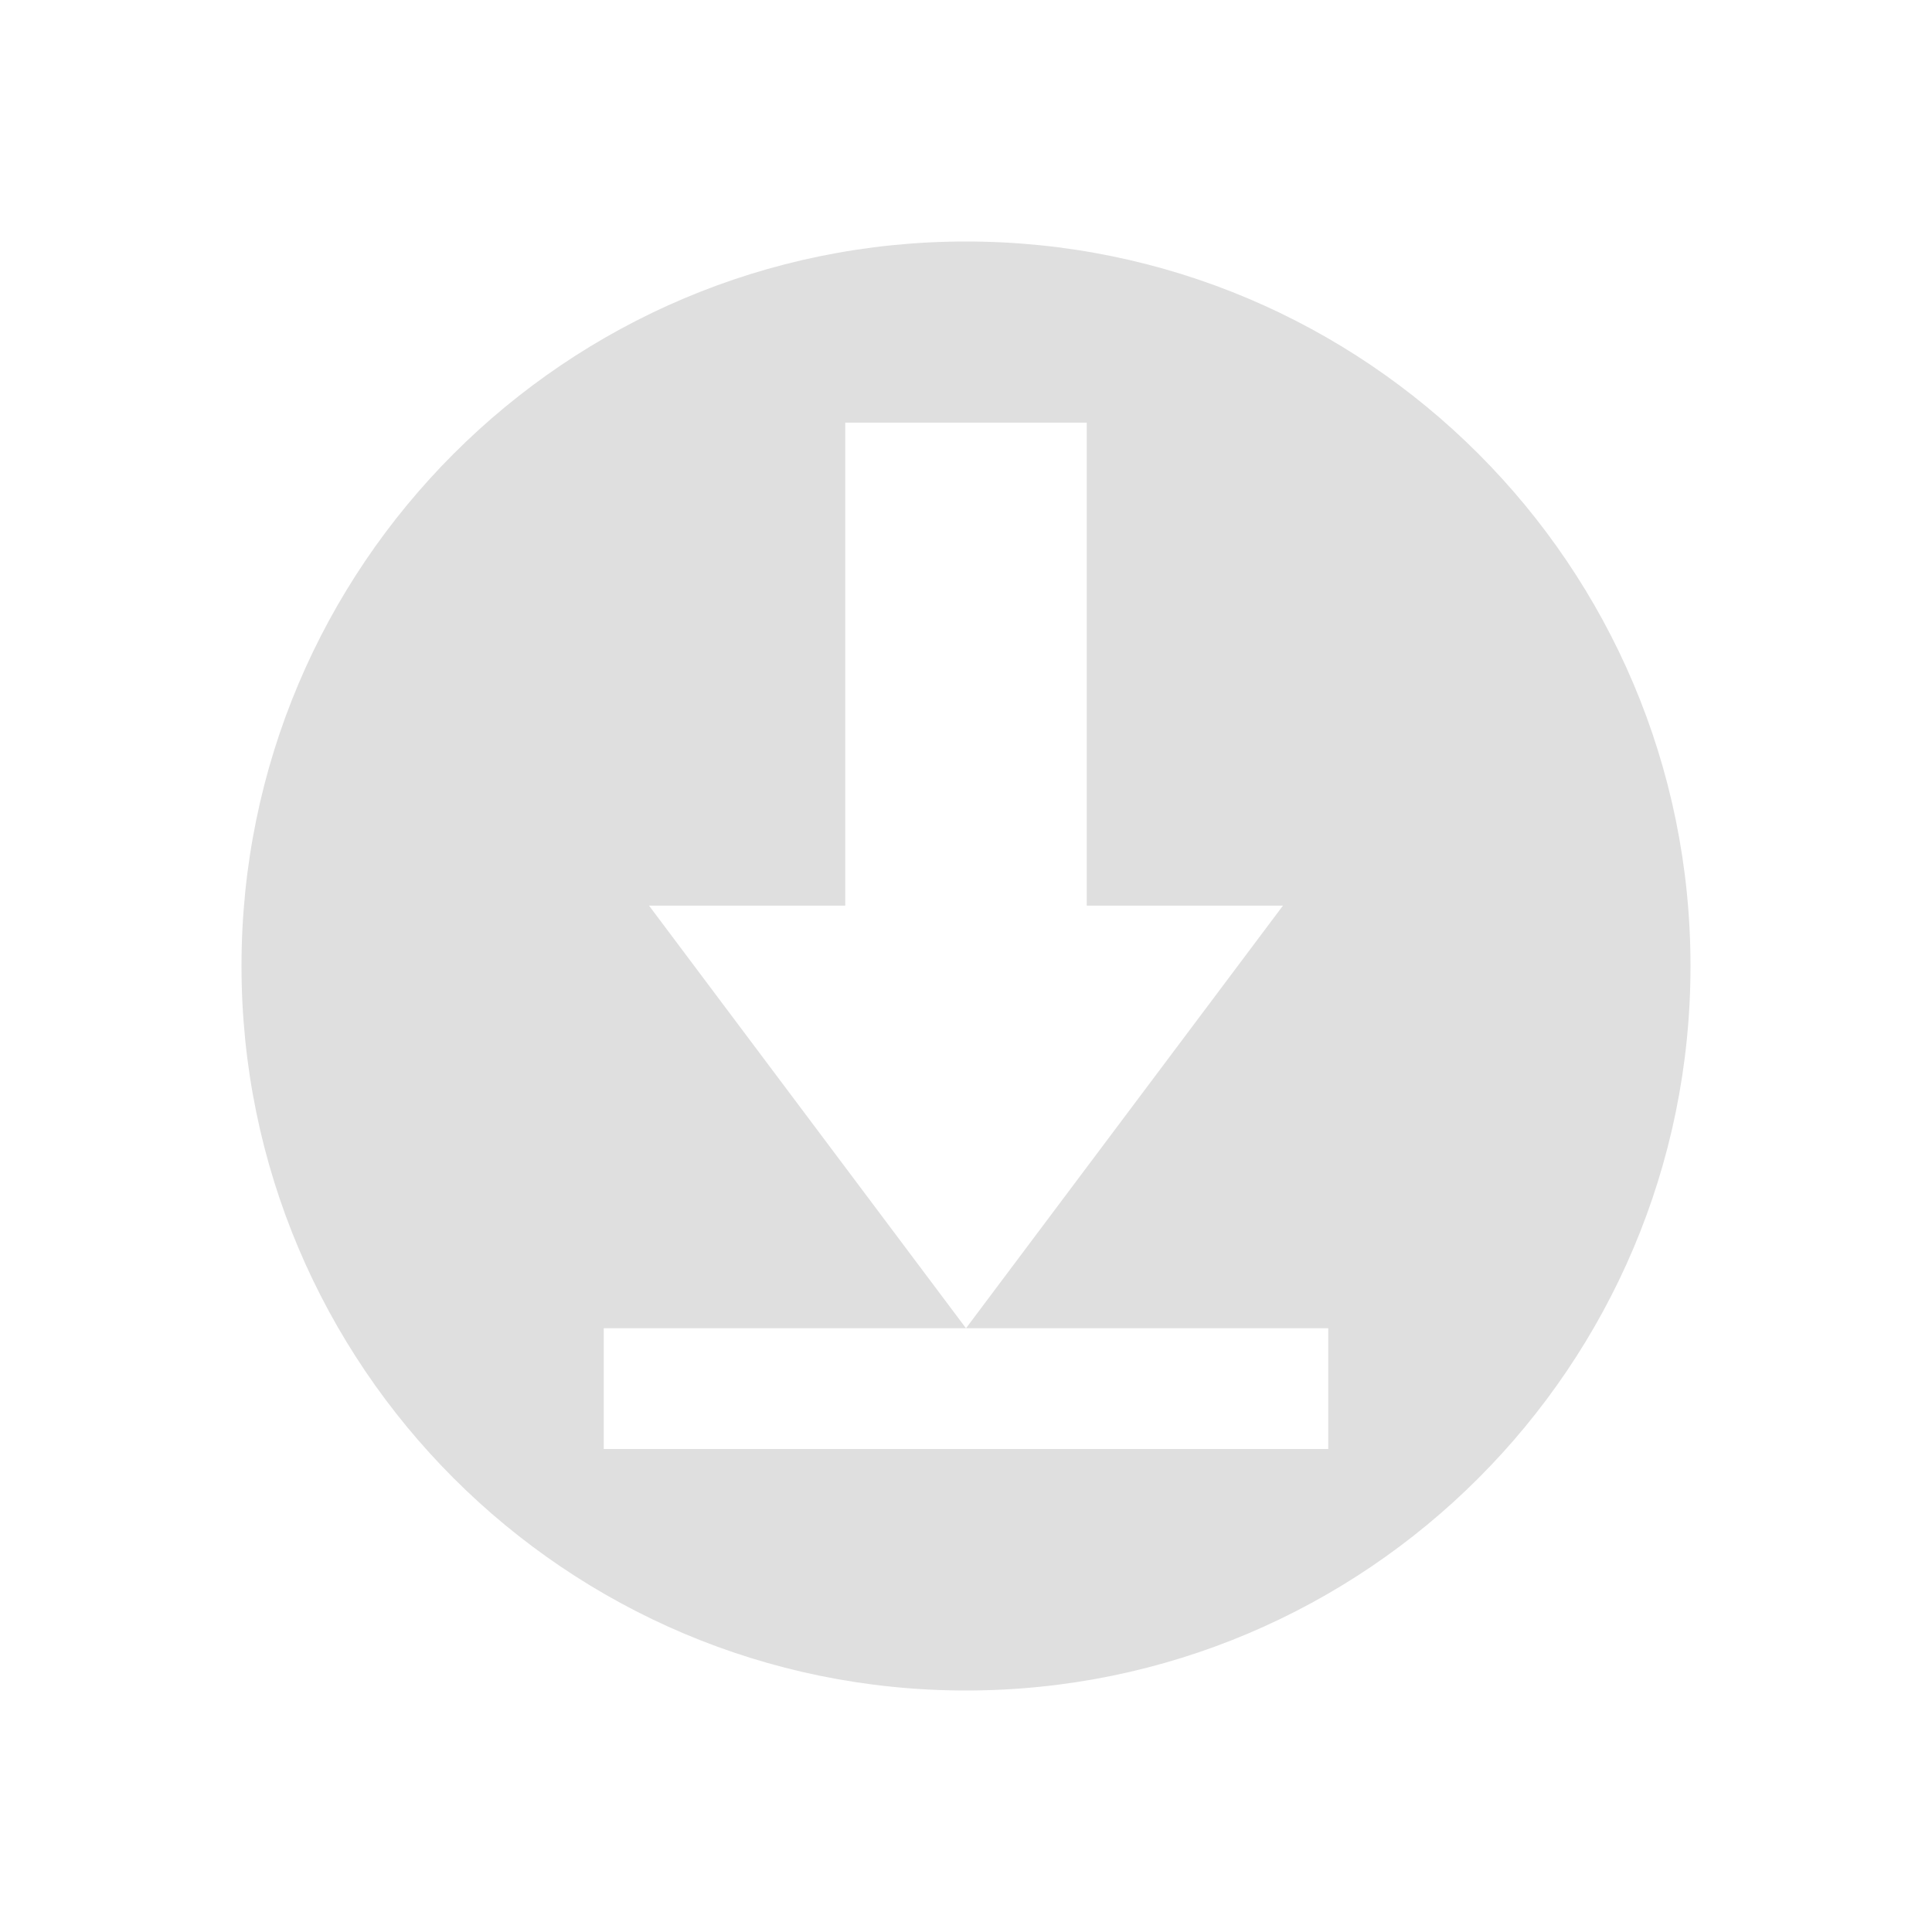
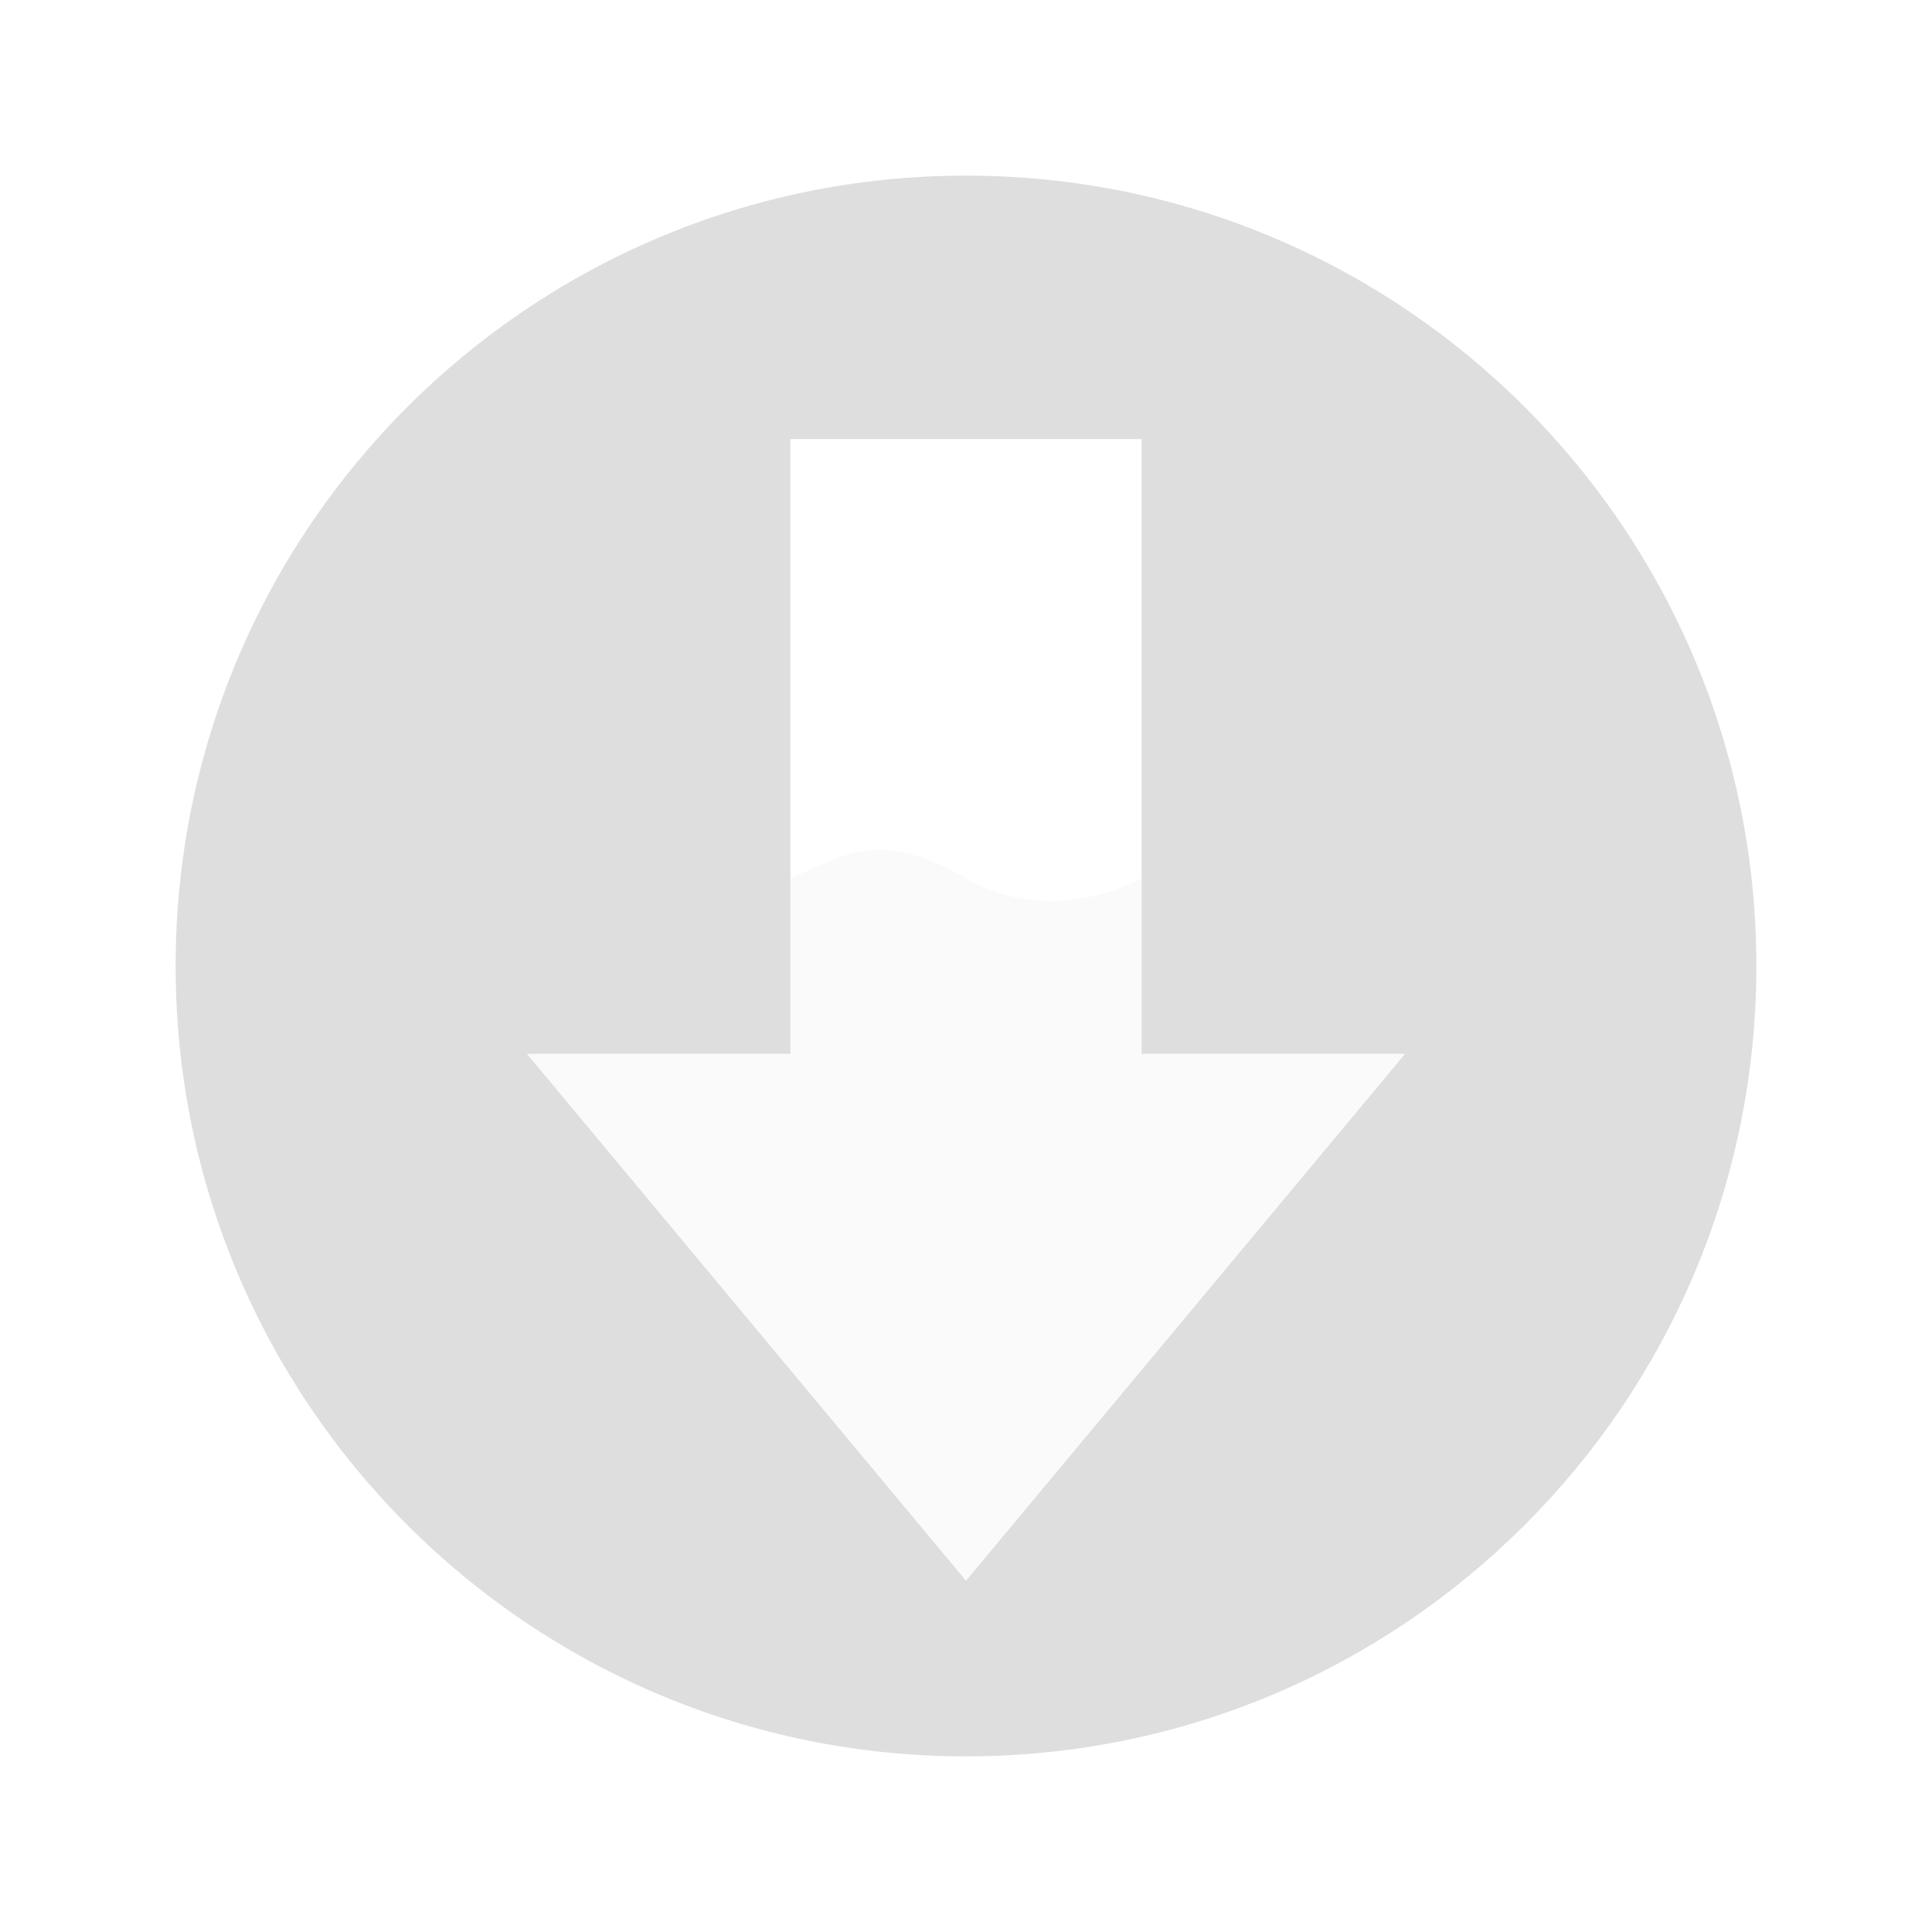
- <svg xmlns="http://www.w3.org/2000/svg" width="32" height="32" version="1.1">
-   <g id="22-22-kget" transform="translate(32,10)">
-     <path style="opacity:0.001" d="m 0.25,0 h 21.5 C 21.889,0 22,0.111 22,0.25 V 21.75 C 22,21.889 21.888,22 21.75,22 H 0.25 C 0.112,22 0,21.889 0,21.75 V 0.25 C 0,0.112 0.112,0 0.25,0 Z" />
-     <path style="fill:#dfdfdf" d="m 11,3 a 8,8 0 0 0 -8,8 8,8 0 0 0 8,8 8,8 0 0 0 8,-8 8,8 0 0 0 -8,-8 z m -1,2 h 2 v 5 h 2.5 L 12.75,12.5 11,15 h 4 v 1 H 7 v -1 h 4 L 9.25,12.5 7.5,10 H 10 Z" />
-   </g>
+ <svg xmlns="http://www.w3.org/2000/svg" id="svg7384" width="22" height="22" enable-background="new" version="1.1">
+   <defs id="defs7386">
+     <style id="current-color-scheme" type="text/css">.ColorScheme-Text { color:#dedede; } .ColorScheme-Highlight { color:#5294e2; } .ColorScheme-ButtonBackground { color:#dedede; }</style>
+   </defs>
  <g id="kget">
-     <path style="opacity:0.001" d="M 0.364,0 H 31.636 c 0.201,0 0.364,0.162 0.364,0.364 V 31.636 c 0,0.201 -0.162,0.364 -0.364,0.364 H 0.364 C 0.162,32 0,31.838 0,31.636 V 0.364 C 0,0.162 0.162,0 0.364,0 Z" />
-     <path style="fill:#dfdfdf" d="M 16 4 A 12 12 0 0 0 4 16 A 12 12 0 0 0 16 28 A 12 12 0 0 0 28 16 A 12 12 0 0 0 16 4 z M 14 7 L 18 7 L 18 15 L 21.25 15 L 16 22 L 22 22 L 22 24 L 10 24 L 10 22 L 16 22 L 10.75 15 L 14 15 L 14 7 z" />
+     <path id="path826" d="m11 2a9 9 0 0 0-9 9 9 9 0 0 0 9 9 9 9 0 0 0 9-9 9 9 0 0 0-9-9zm-2 3h4v7h3l-5 6-5-6h3v-7z" fill="#dedede" />
+     <path id="rect4139" d="m0.25 0h21.5c0.139 0 0.25 0.112 0.25 0.25v21.5c0 0.139-0.112 0.25-0.25 0.25h-21.5c-0.139 0-0.25-0.112-0.25-0.25v-21.5c0-0.139 0.112-0.25 0.25-0.25z" opacity="0" />
+     <path id="path5972" class="ColorScheme-Text" d="m9 10v2h-3l5 6 5-6h-3v-2s-1 0.583-2 0c-1-0.583-1.415-0.245-2 0z" color="#dedede" fill="currentColor" opacity=".15" />
  </g>
</svg>
